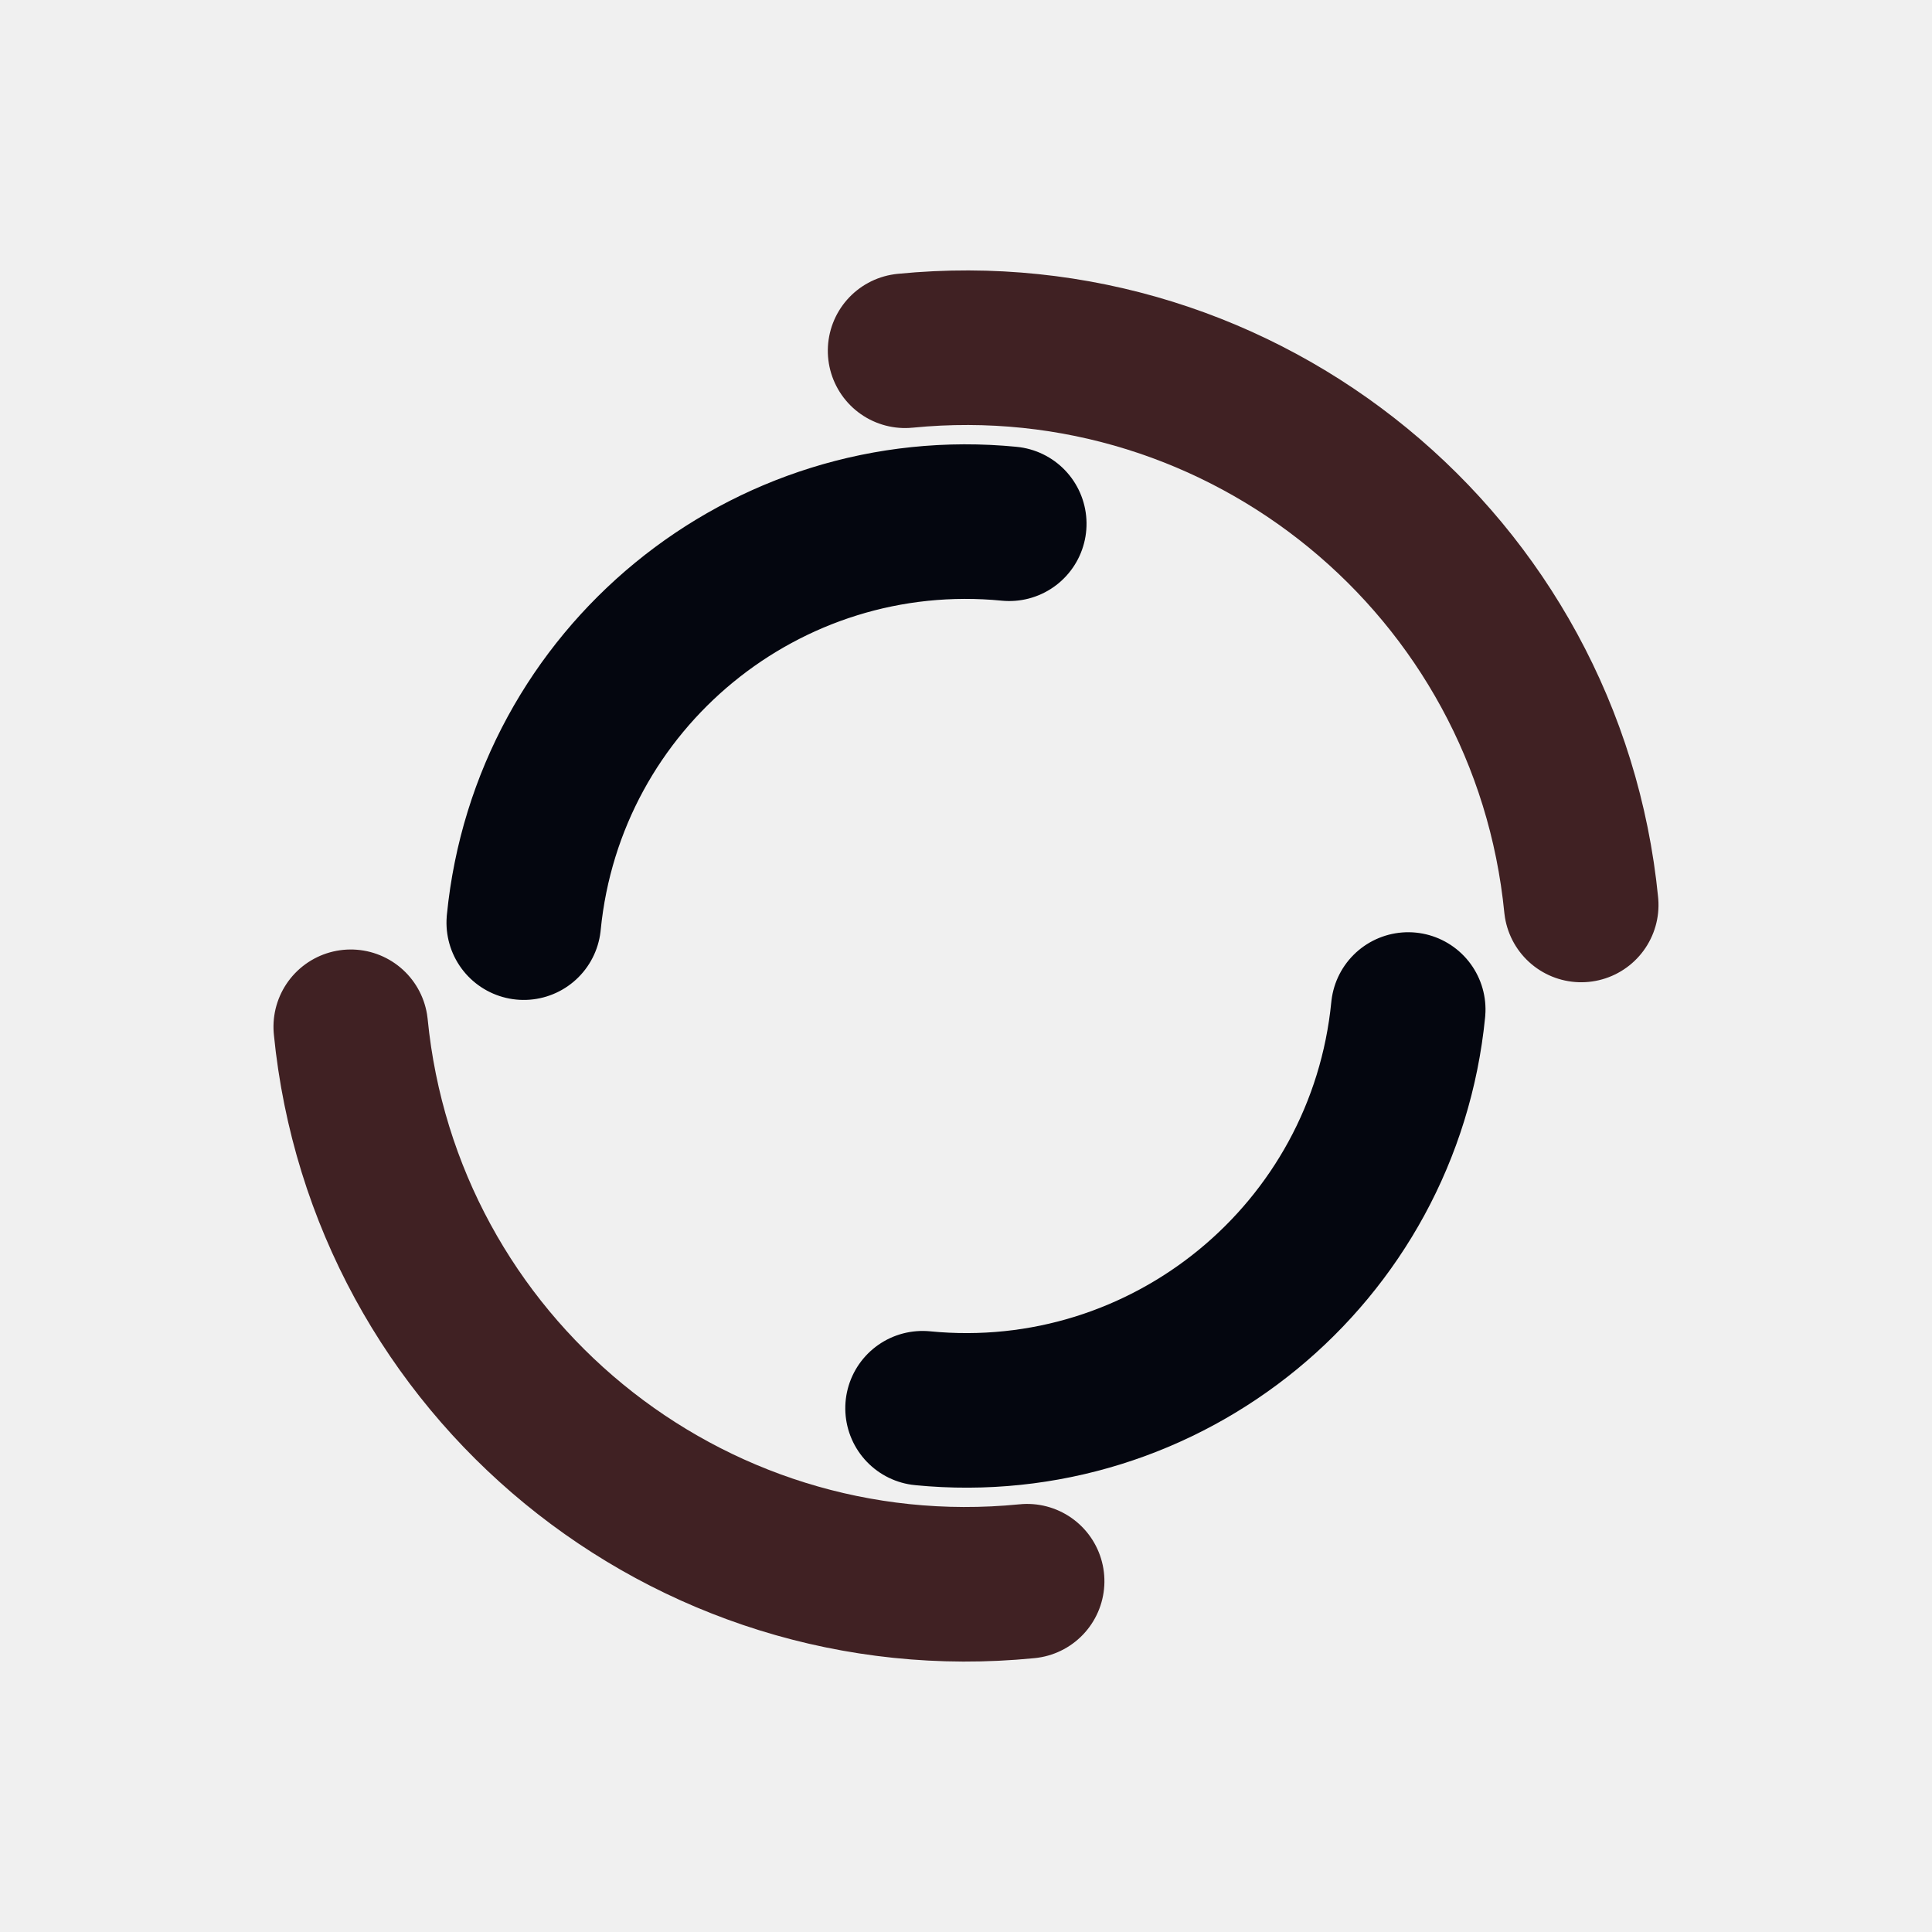
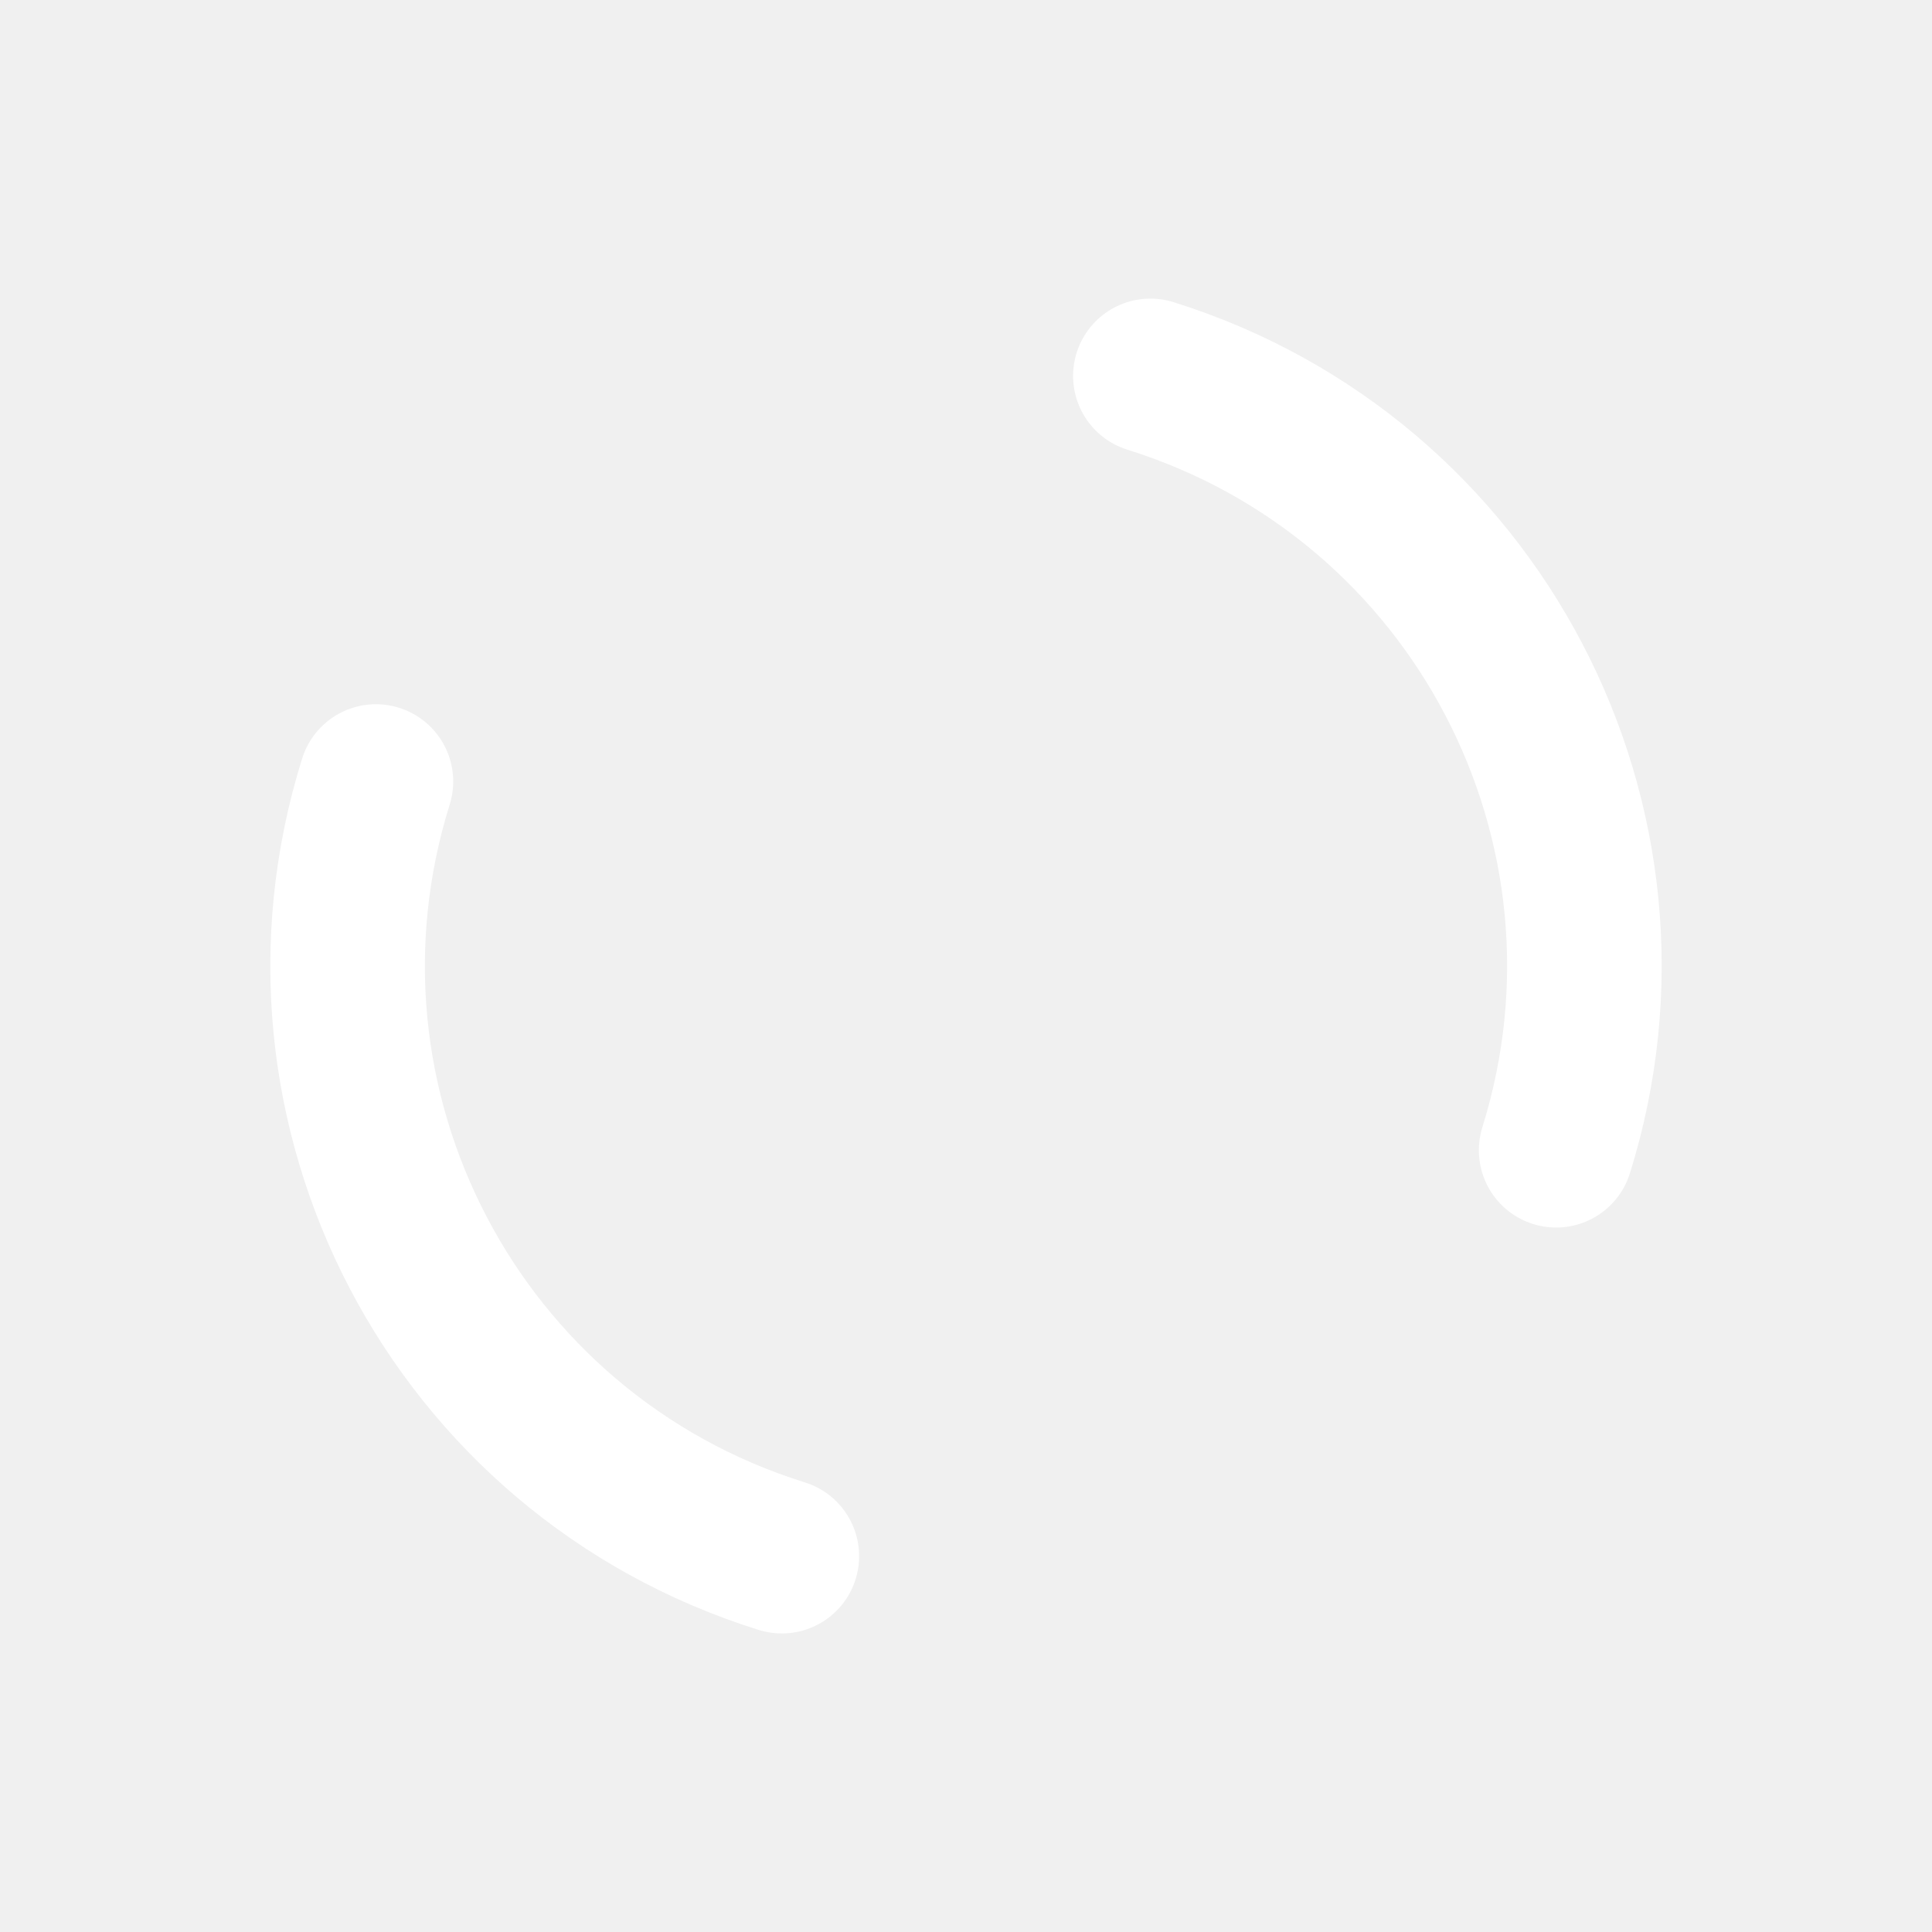
- <svg xmlns="http://www.w3.org/2000/svg" style="margin:auto;background: transparent;display:block;" width="200px" height="200px" viewBox="0 0 100 100" preserveAspectRatio="xMidYMid">
-   <circle cx="50" cy="50" r="32" stroke-width="8" stroke="#402123" stroke-dasharray="50.265 50.265" fill="none" stroke-linecap="round" transform="rotate(84.37 50 50)">
-     <animateTransform attributeName="transform" type="rotate" dur="1s" repeatCount="indefinite" keyTimes="0;1" values="0 50 50;360 50 50" />
-   </circle>
-   <circle cx="50" cy="50" r="23" stroke-width="8" stroke="#04060f" stroke-dasharray="36.128 36.128" stroke-dashoffset="36.128" fill="none" stroke-linecap="round" transform="rotate(-84.37 50 50)">
-     <animateTransform attributeName="transform" type="rotate" dur="1s" repeatCount="indefinite" keyTimes="0;1" values="0 50 50;-360 50 50" />
+ <svg xmlns="http://www.w3.org/2000/svg" style="margin: auto; background: transperant; display: block;" width="200px" height="200px" viewBox="0 0 100 100" preserveAspectRatio="xMidYMid">
+   <circle cx="50" cy="50" r="32" stroke-width="8" stroke="#ffffff" stroke-dasharray="50.265 50.265" fill="none" stroke-linecap="round" transform="rotate(107.375 50 50)">
+     <animateTransform attributeName="transform" type="rotate" repeatCount="indefinite" dur="1s" keyTimes="0;1" values="0 50 50;360 50 50" />
  </circle>
</svg>
